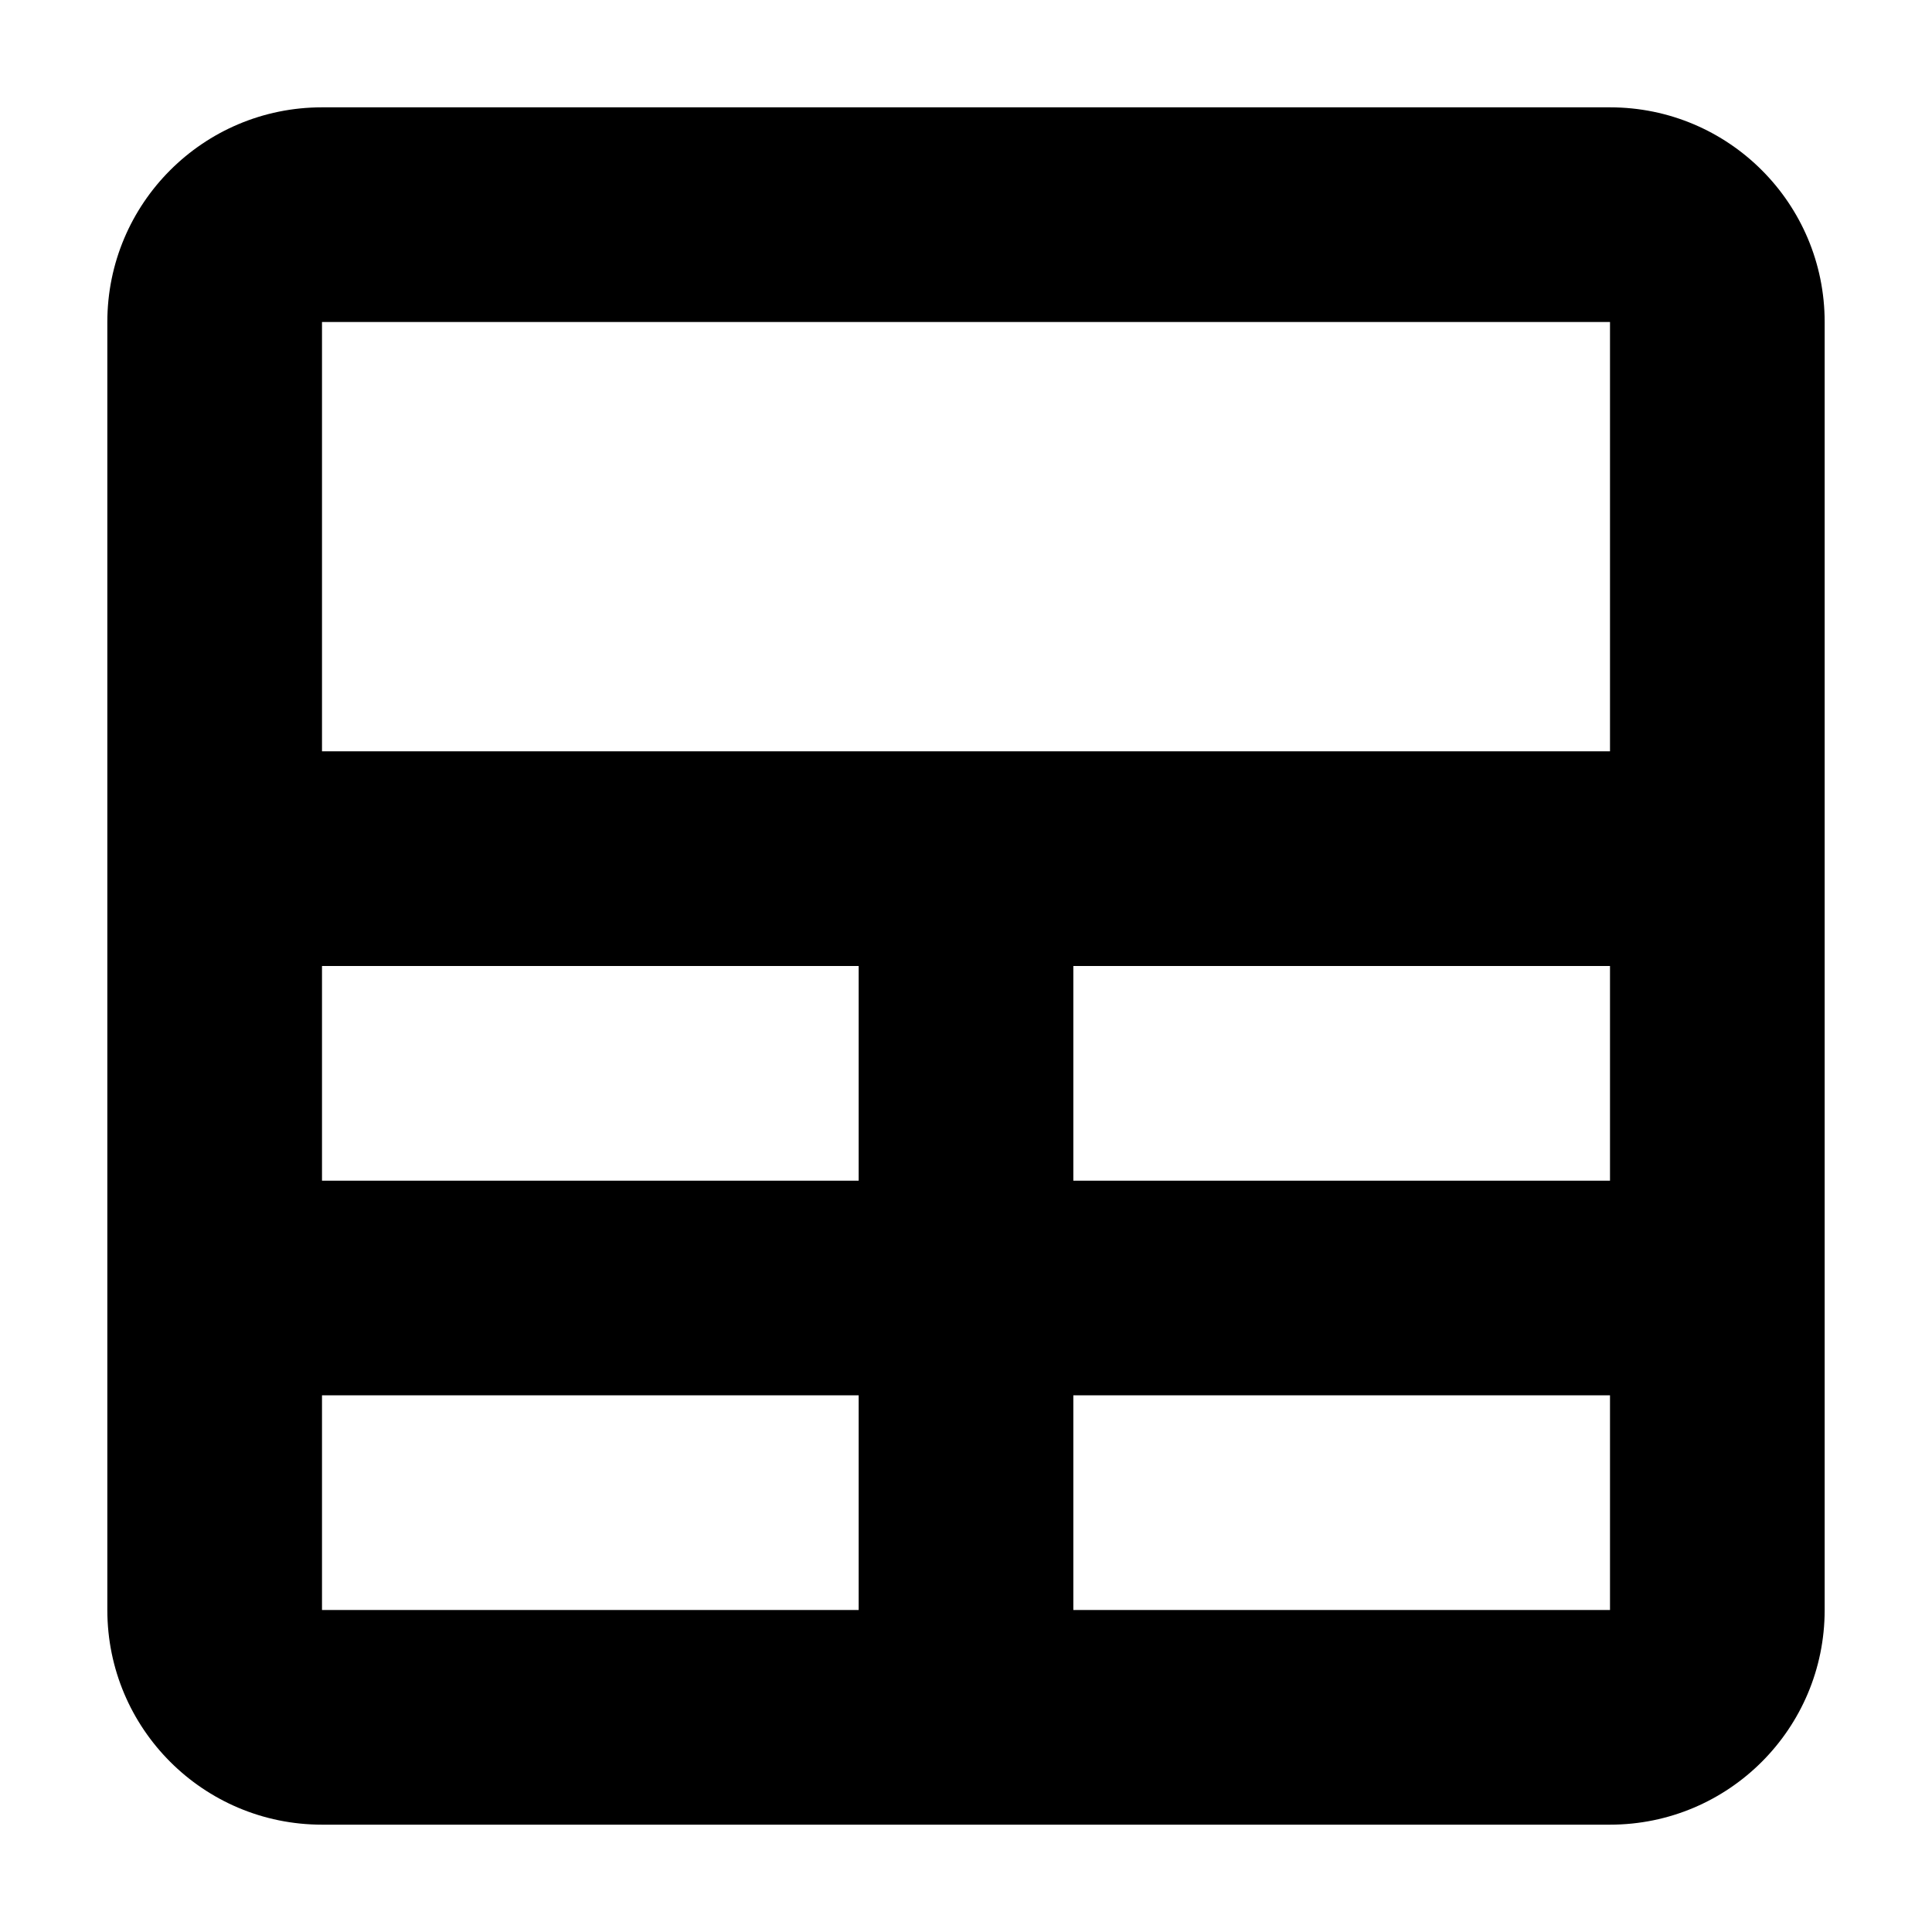
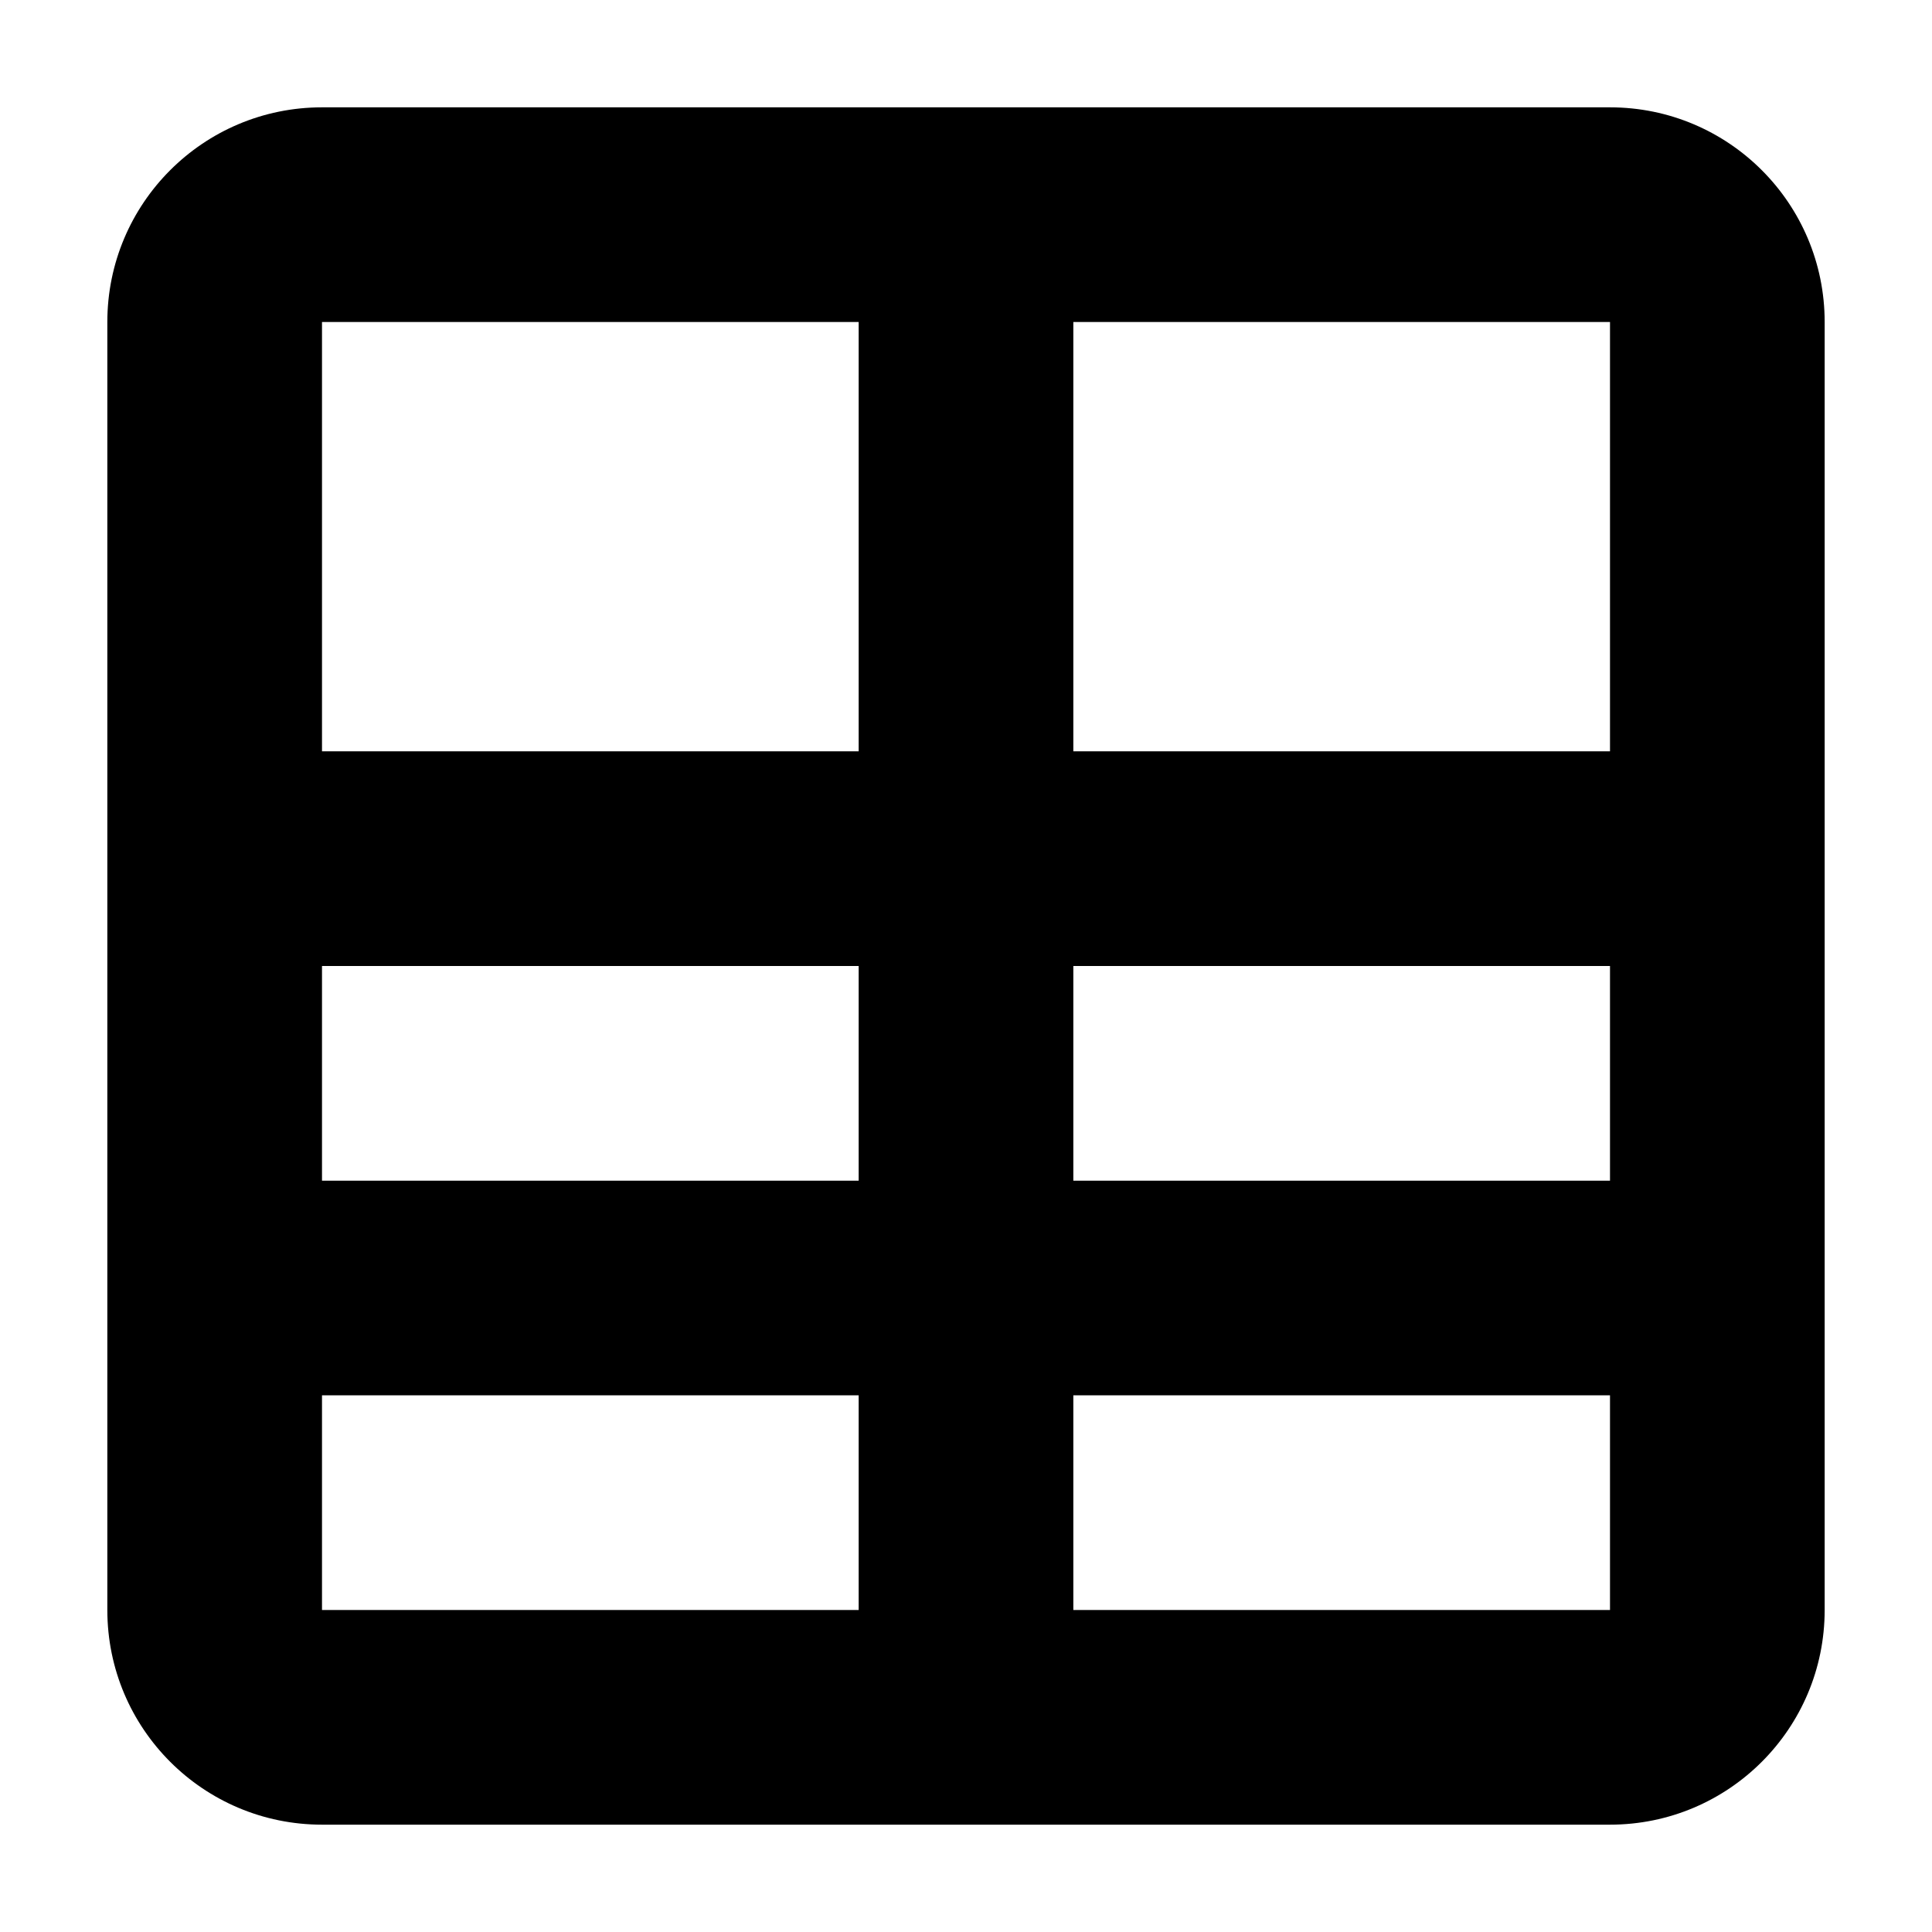
<svg xmlns="http://www.w3.org/2000/svg" width="18" height="18" viewBox="0 0 18 18" fill="none">
-   <path fill-rule="evenodd" clip-rule="evenodd" d="M3 1C1.895 1 1 1.895 1 3V15C1 16.105 1.895 17 3 17H15C16.105 17 17 16.105 17 15V3C17 1.895 16.105 1 15 1H3ZM15 3V7H3V3H15ZM8 9V11H3V9H8ZM10 9H15V11H10V9ZM15 13V15H10V13H15ZM3 13H8V15H3V13Z" fill="black" />
+   <path fill-rule="evenodd" clip-rule="evenodd" d="M1 3C1 1.895 1.895 1 3 1H15C16.105 1 17 1.895 17 3V15C17 16.105 16.105 17 15 17H3C1.895 17 1 16.105 1 15V3ZM8 7V3H3V7H8ZM8 11V9H3V11H8ZM15 9H10V11H15V9ZM15 15V13H10V15H15ZM8 13H3V15H8V13ZM15 3H10V7H15V3Z" fill="black" />
</svg>
